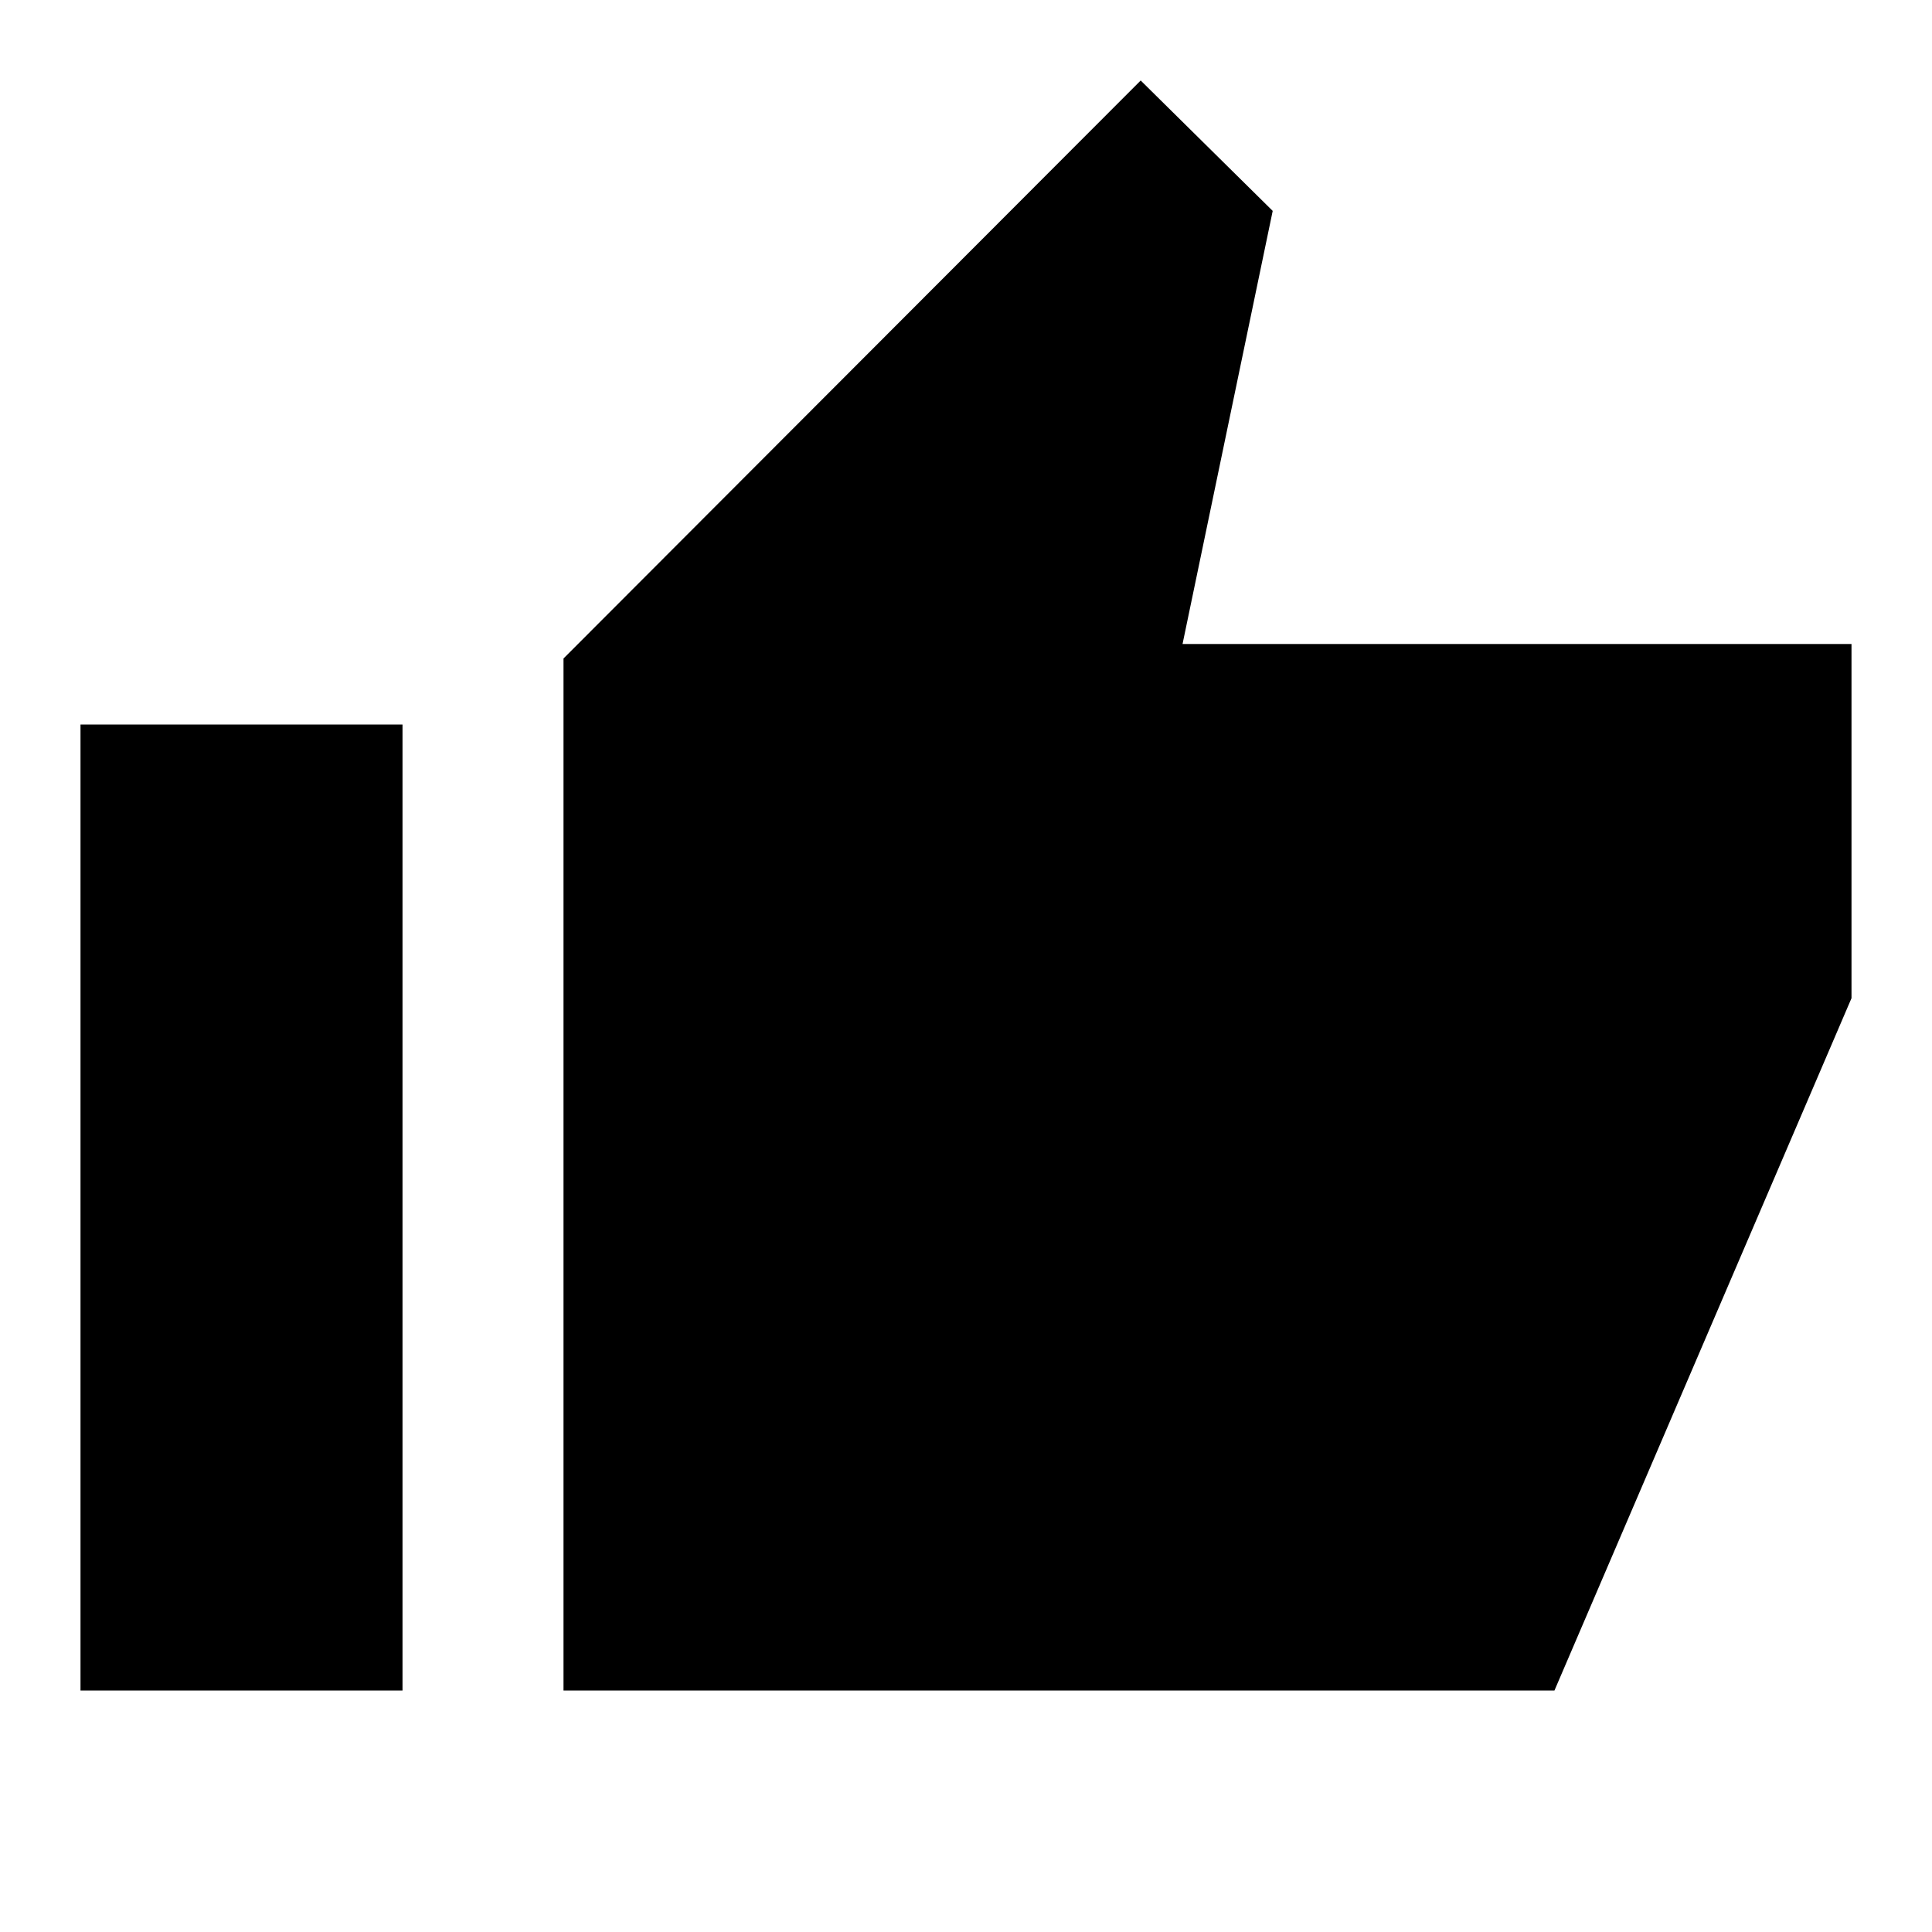
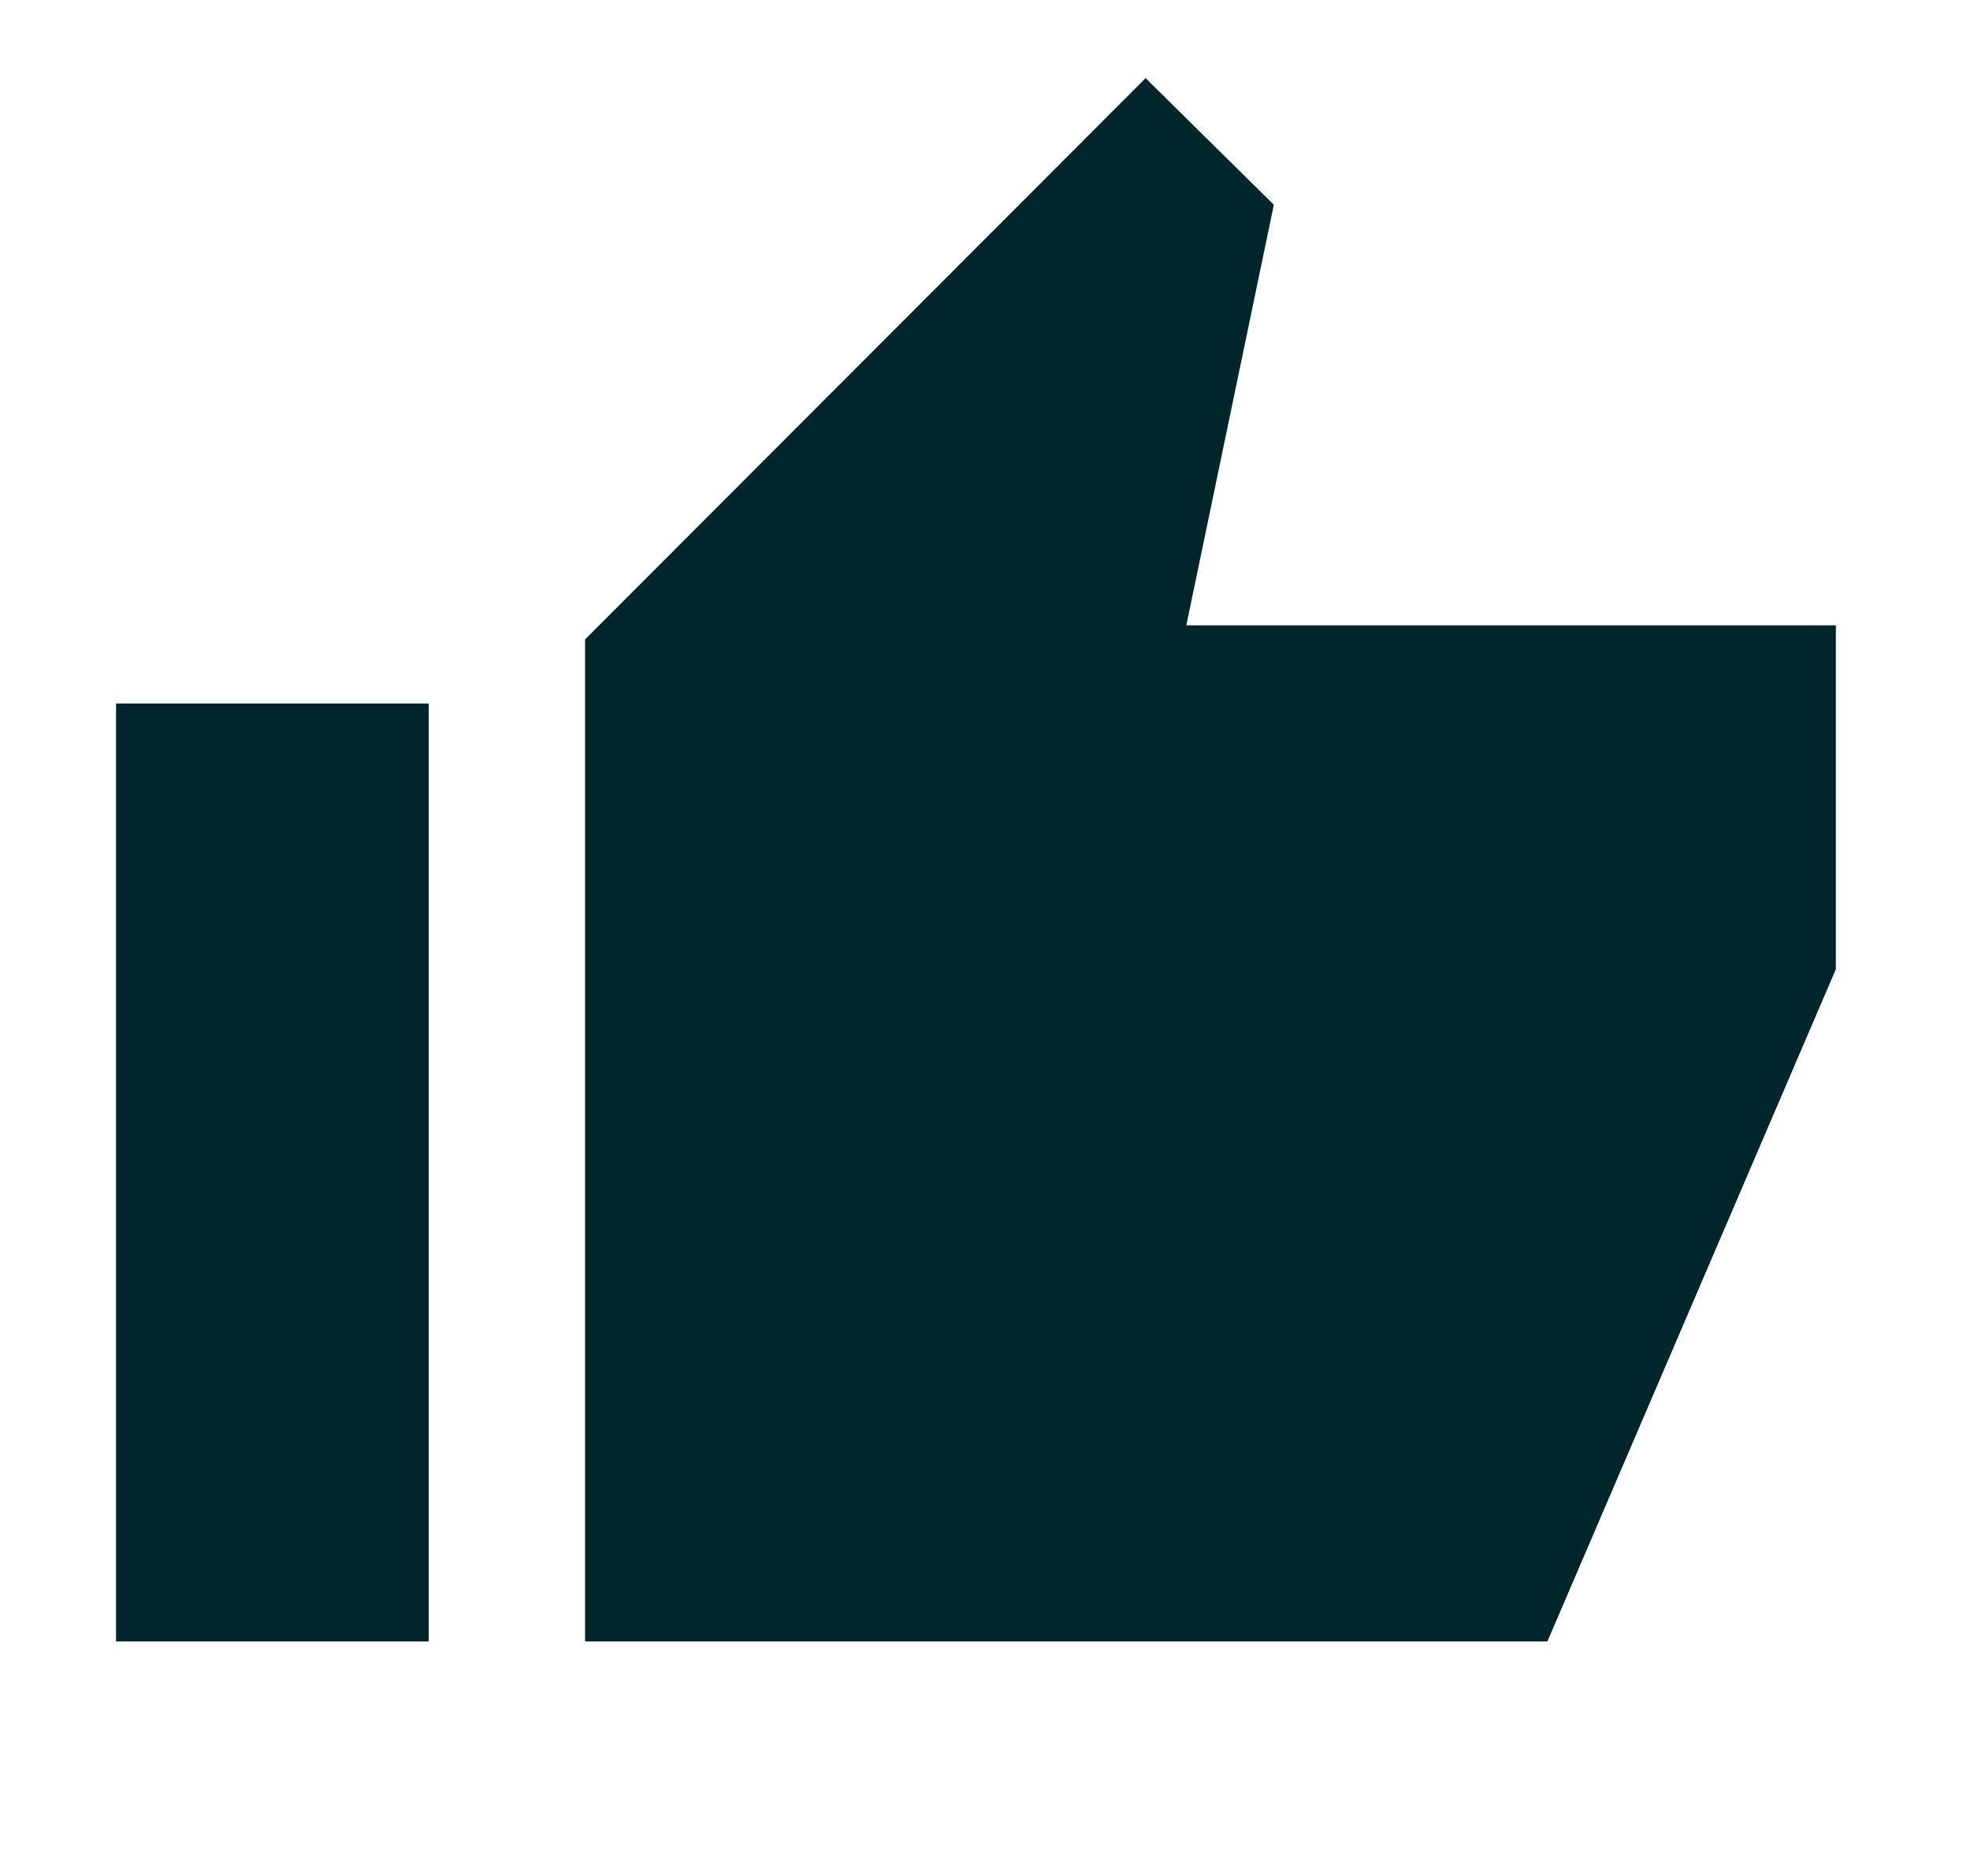
- <svg xmlns="http://www.w3.org/2000/svg" width="24" height="24" viewBox="0 0 24 24" fill="none">
-   <path d="M14.17 1L7 8.18V21H19.31L23 12.4V8H14.69L15.81 2.62L14.17 1ZM1 9H5V21H1V9Z" fill="black" />
+ <svg xmlns="http://www.w3.org/2000/svg" width="21" height="20" viewBox="0 0 21 20" fill="none">
+   <path d="M12.212 0.833L6.237 6.817V17.5H16.495L19.57 10.333V6.667H12.646L13.579 2.183L12.212 0.833ZM1.237 7.5H4.57V17.5H1.237V7.5Z" fill="#00262B" />
</svg>
